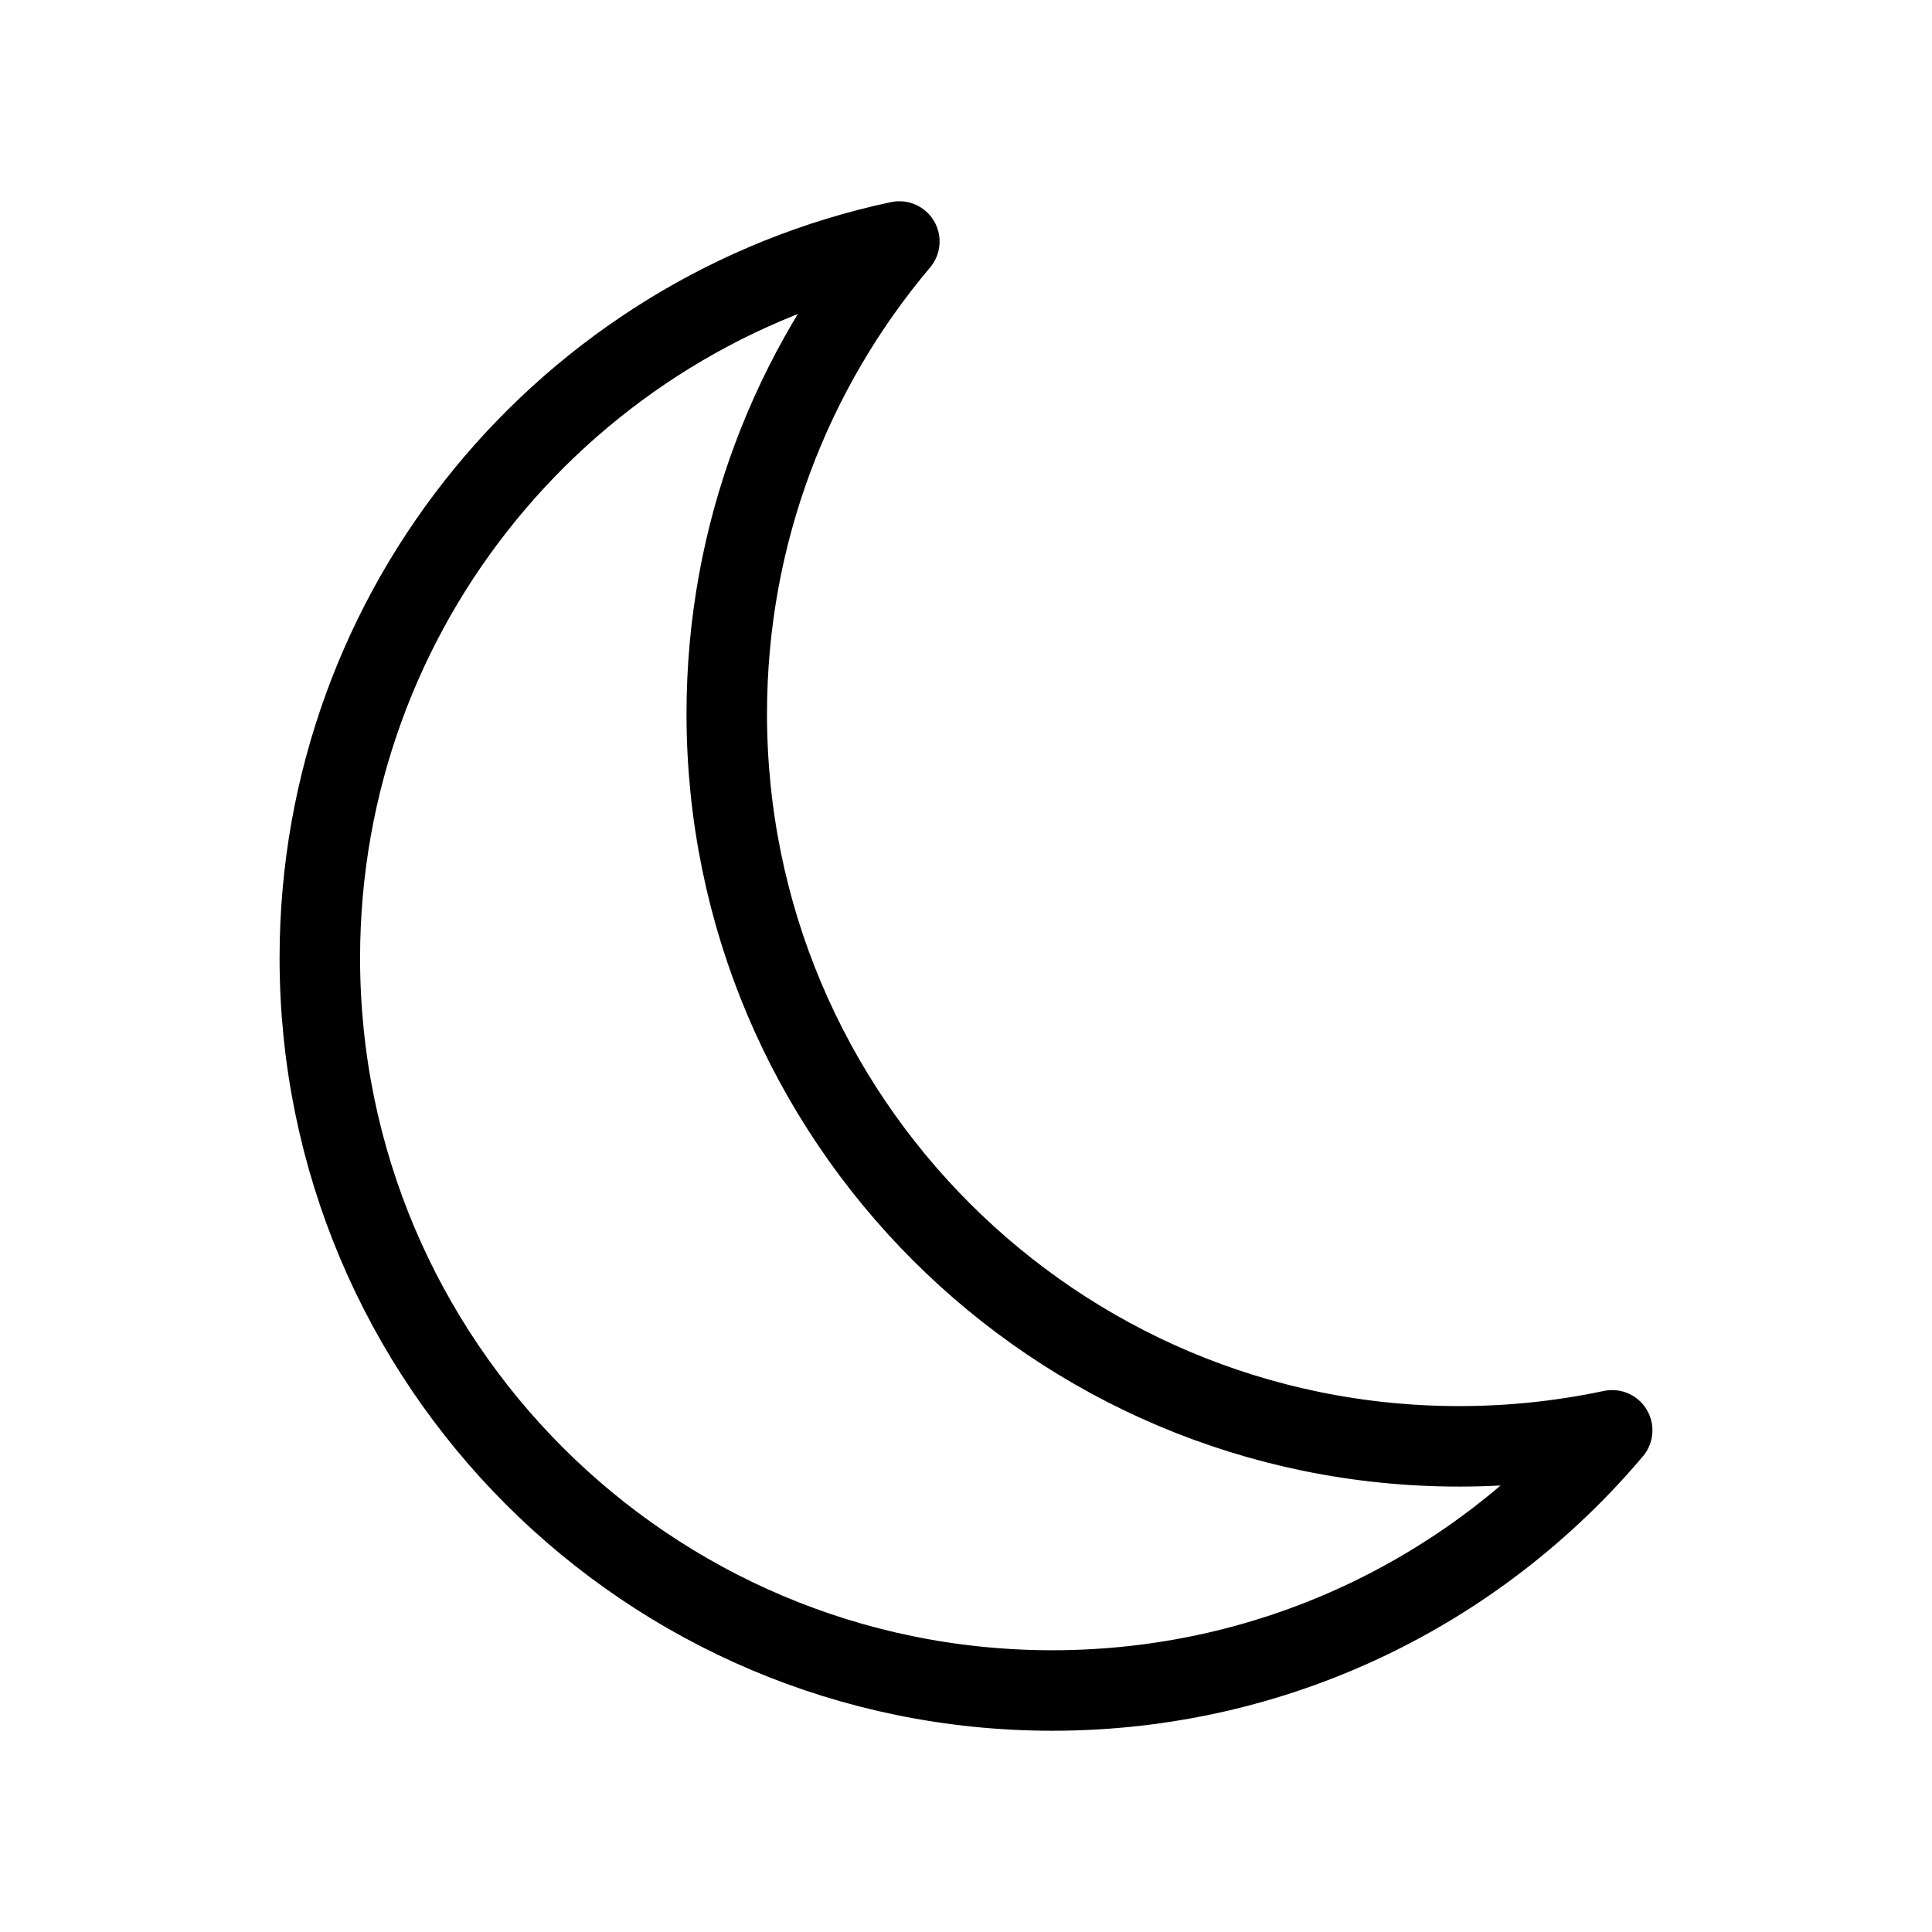
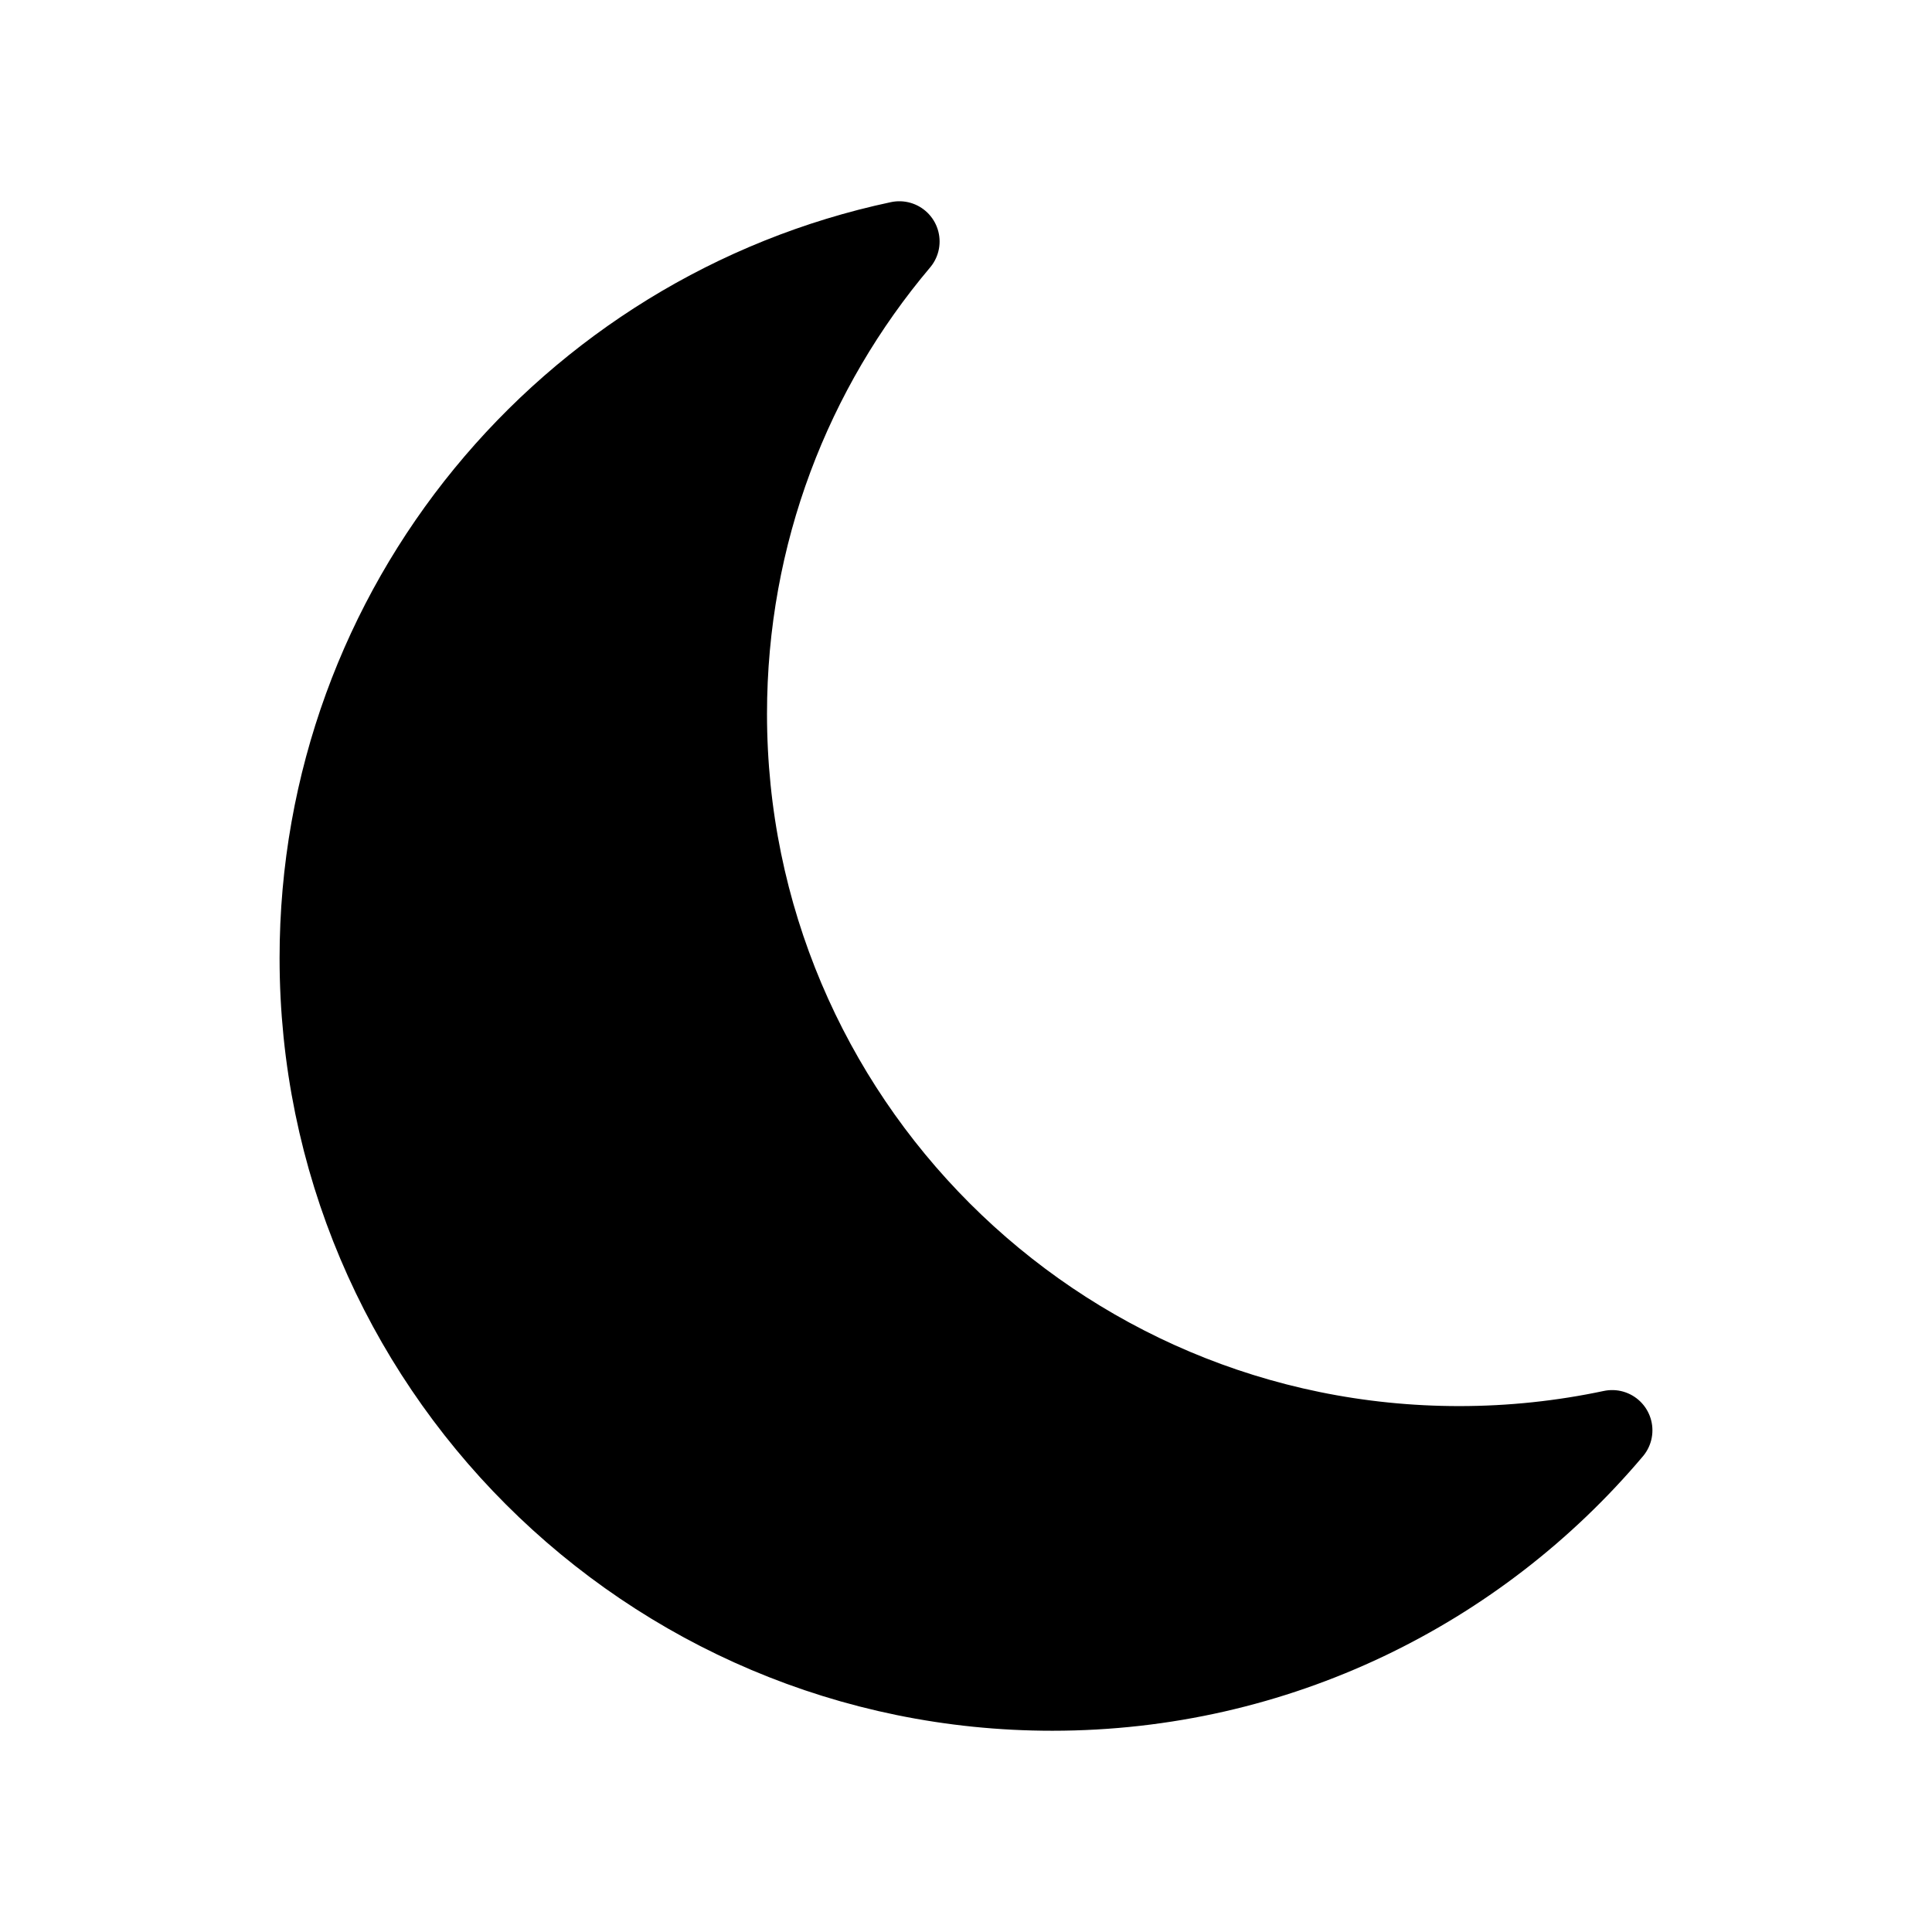
<svg xmlns="http://www.w3.org/2000/svg" viewBox="0 0 24 24" fill="none">
-   <path d="M20.027 17.768C19.414 17.898 18.779 17.967 18.127 17.967C13.102 17.967 9.028 13.893 9.028 8.868C9.028 6.632 9.834 4.584 11.172 3C7.059 3.874 3.973 7.527 3.973 11.901C3.973 16.926 8.047 21 13.072 21C15.862 21 18.358 19.745 20.027 17.768Z" stroke="currentColor" stroke-linejoin="round" />
+   <path d="M20.027 17.768C19.414 17.898 18.779 17.967 18.127 17.967C13.102 17.967 9.028 13.893 9.028 8.868C9.028 6.632 9.834 4.584 11.172 3C7.059 3.874 3.973 7.527 3.973 11.901C3.973 16.926 8.047 21 13.072 21C15.862 21 18.358 19.745 20.027 17.768Z" stroke="currentColor" fill="currentColor" stroke-linejoin="round" />
</svg>
